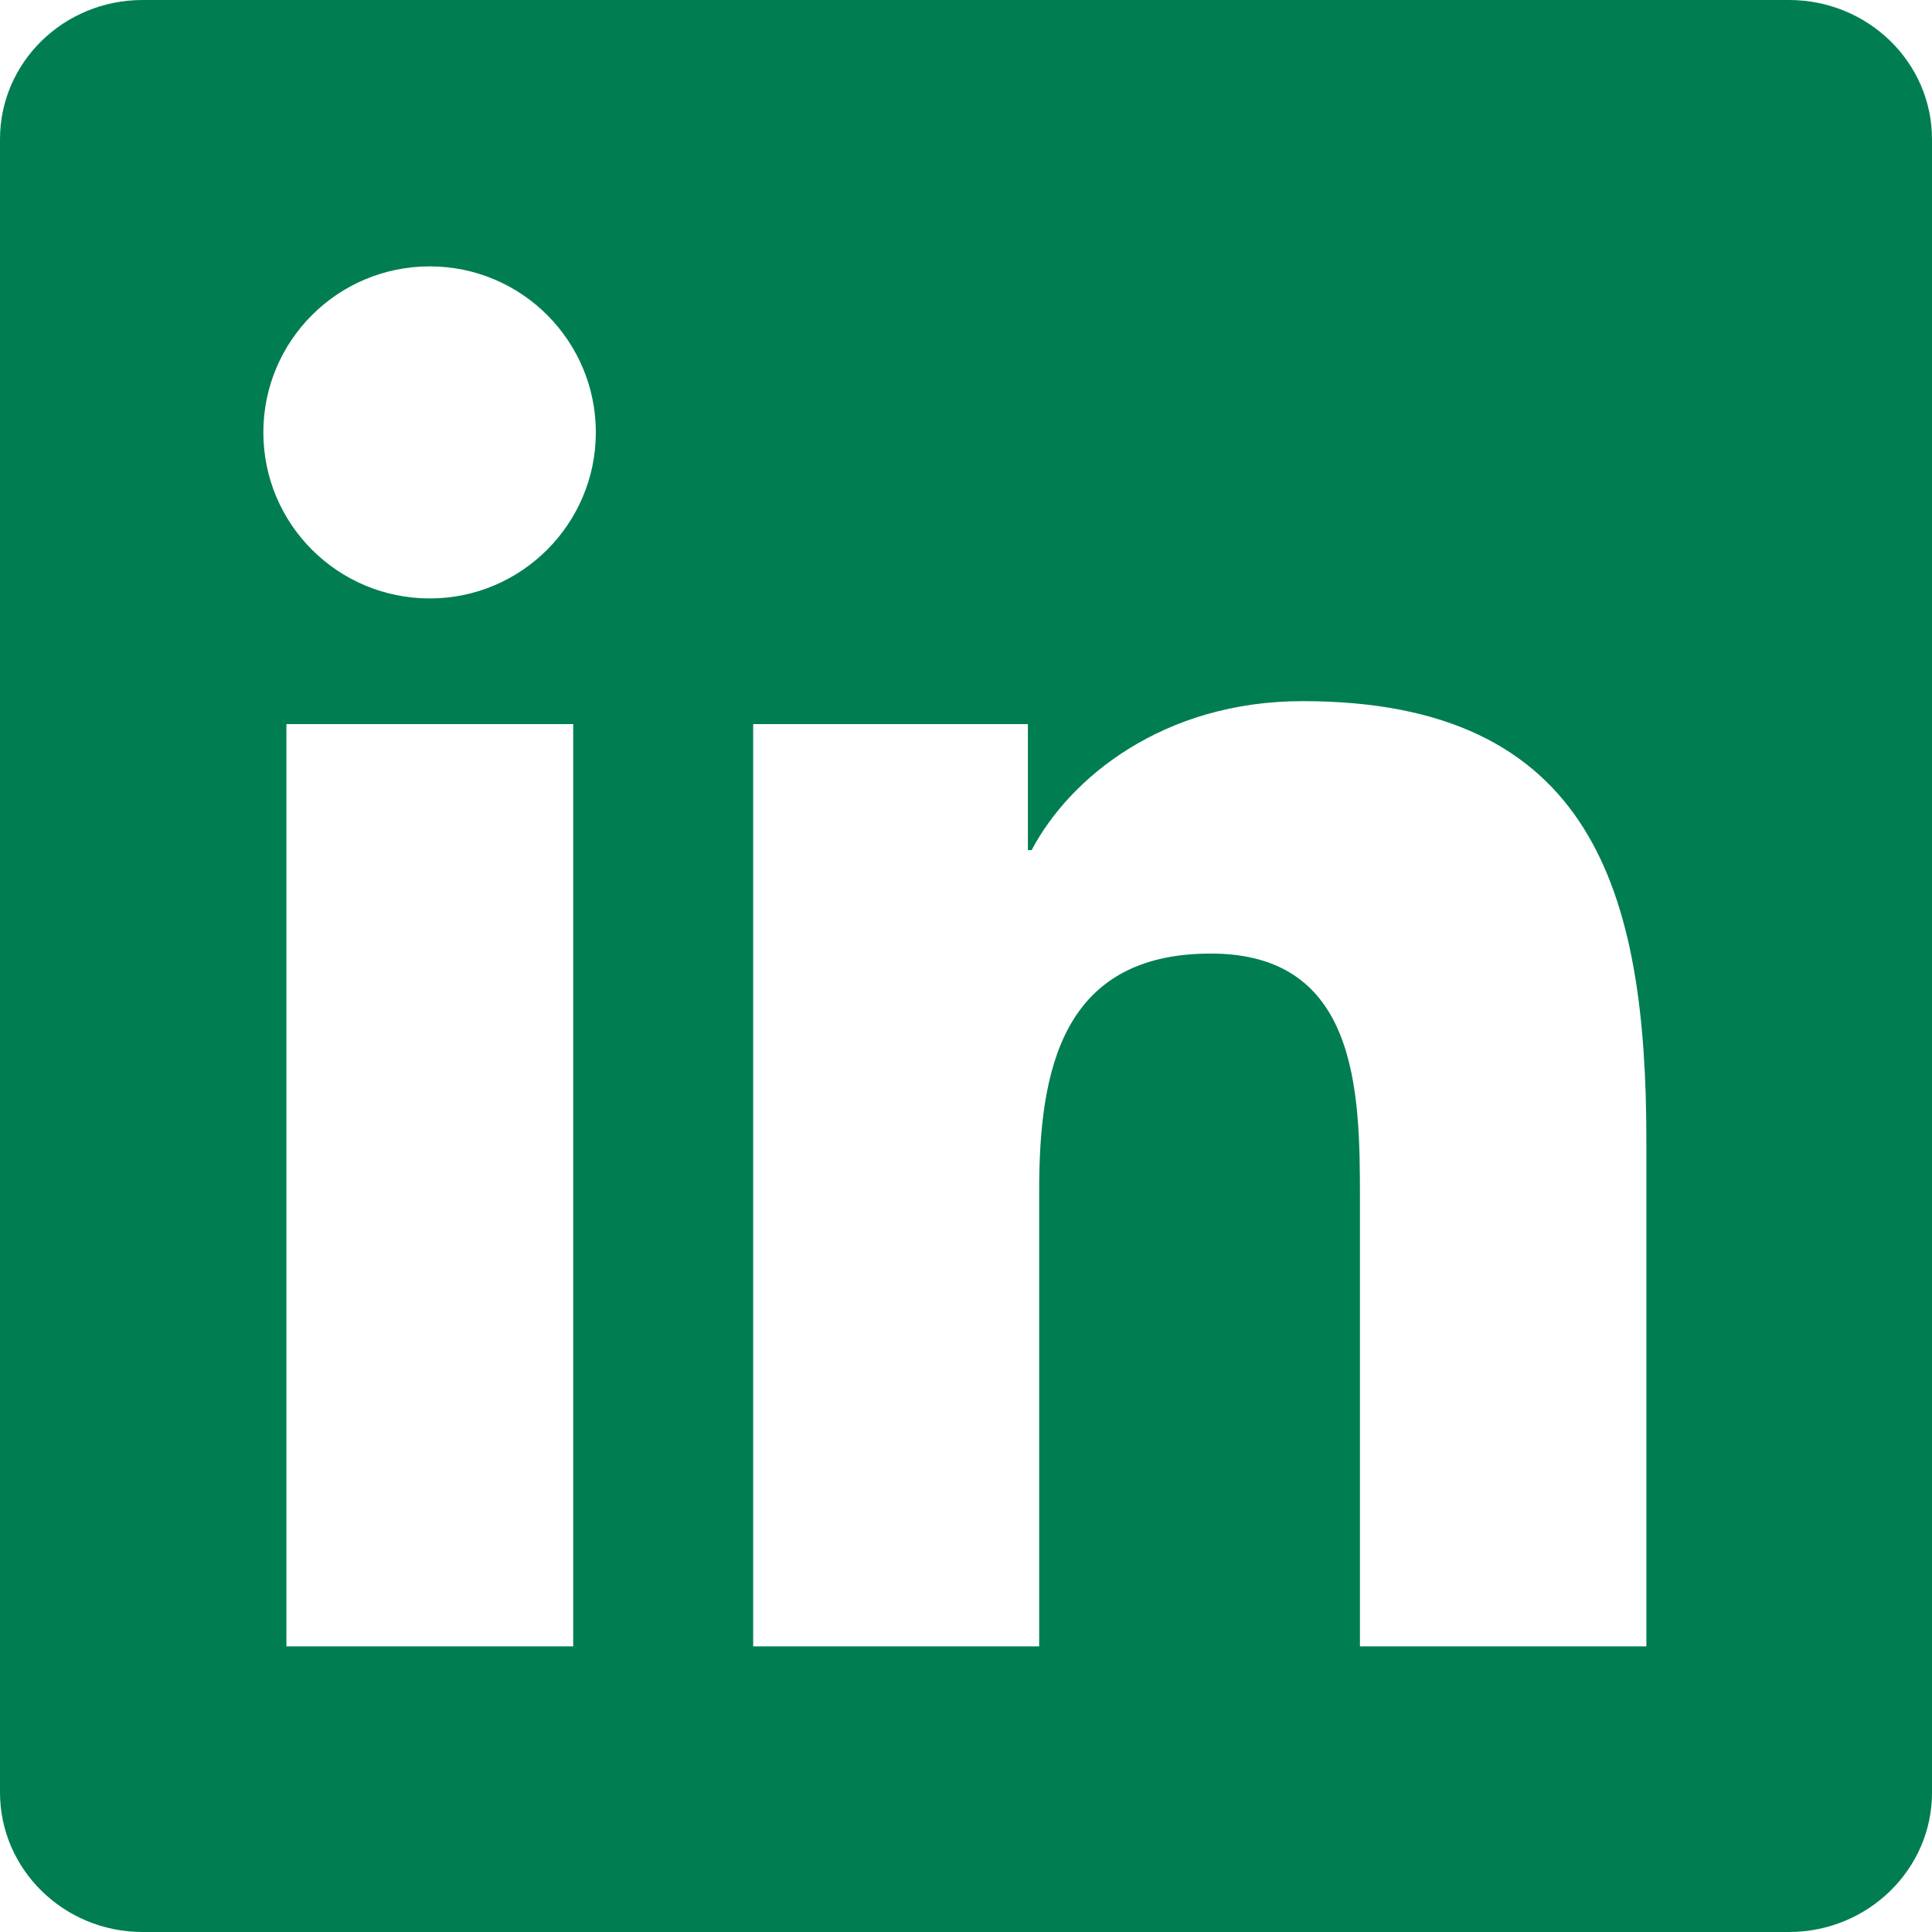
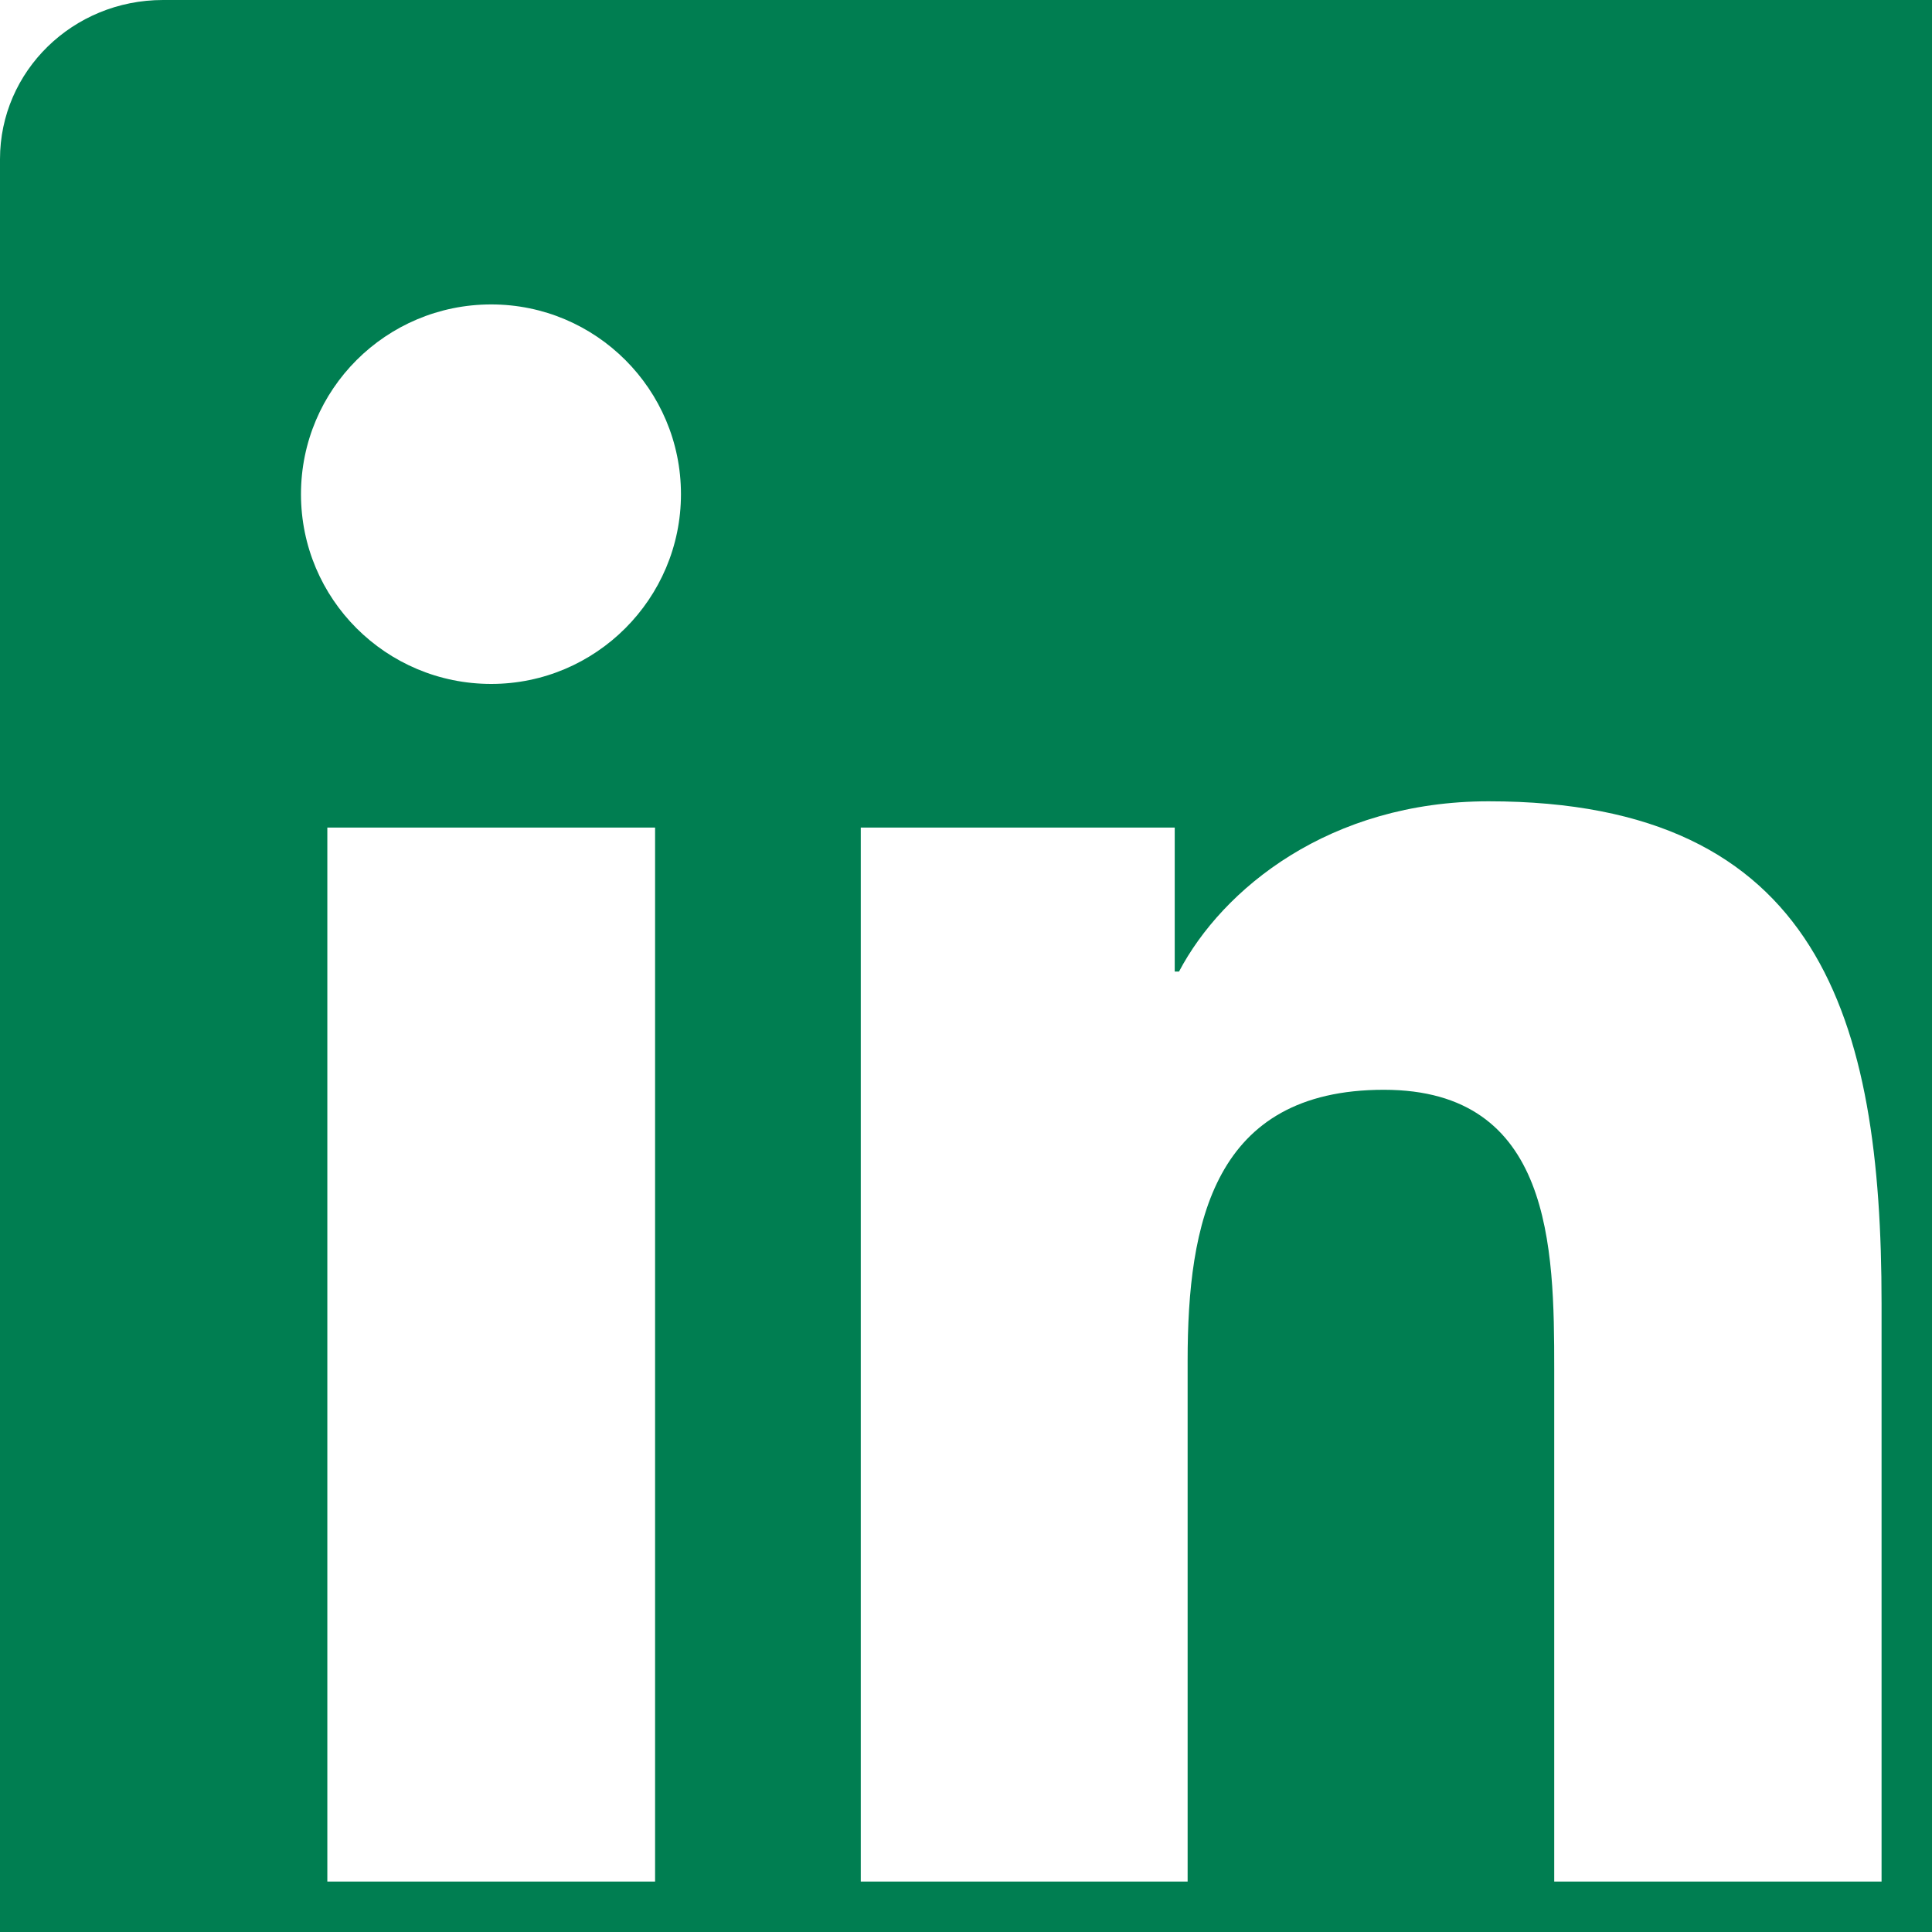
- <svg xmlns="http://www.w3.org/2000/svg" width="32" height="32" viewBox="0 0 32 32" fill="none">
+ <svg xmlns="http://www.w3.org/2000/svg" width="28" height="28" viewBox="0 0 28 28" fill="none">
  <path d="M29.631 0H2.362C1.056 0 0 1.031 0 2.306V29.688C0 30.962 1.056 32 2.362 32H29.631C30.938 32 32 30.962 32 29.694V2.306C32 1.031 30.938 0 29.631 0ZM9.494 27.269H4.744V11.994H9.494V27.269ZM7.119 9.912C5.594 9.912 4.362 8.681 4.362 7.162C4.362 5.644 5.594 4.412 7.119 4.412C8.637 4.412 9.869 5.644 9.869 7.162C9.869 8.675 8.637 9.912 7.119 9.912ZM27.269 27.269H22.525V19.844C22.525 18.075 22.494 15.794 20.056 15.794C17.587 15.794 17.212 17.725 17.212 19.719V27.269H12.475V11.994H17.025V14.081H17.087C17.719 12.881 19.269 11.613 21.575 11.613C26.381 11.613 27.269 14.775 27.269 18.887V27.269Z" fill="#007E51" />
</svg>
